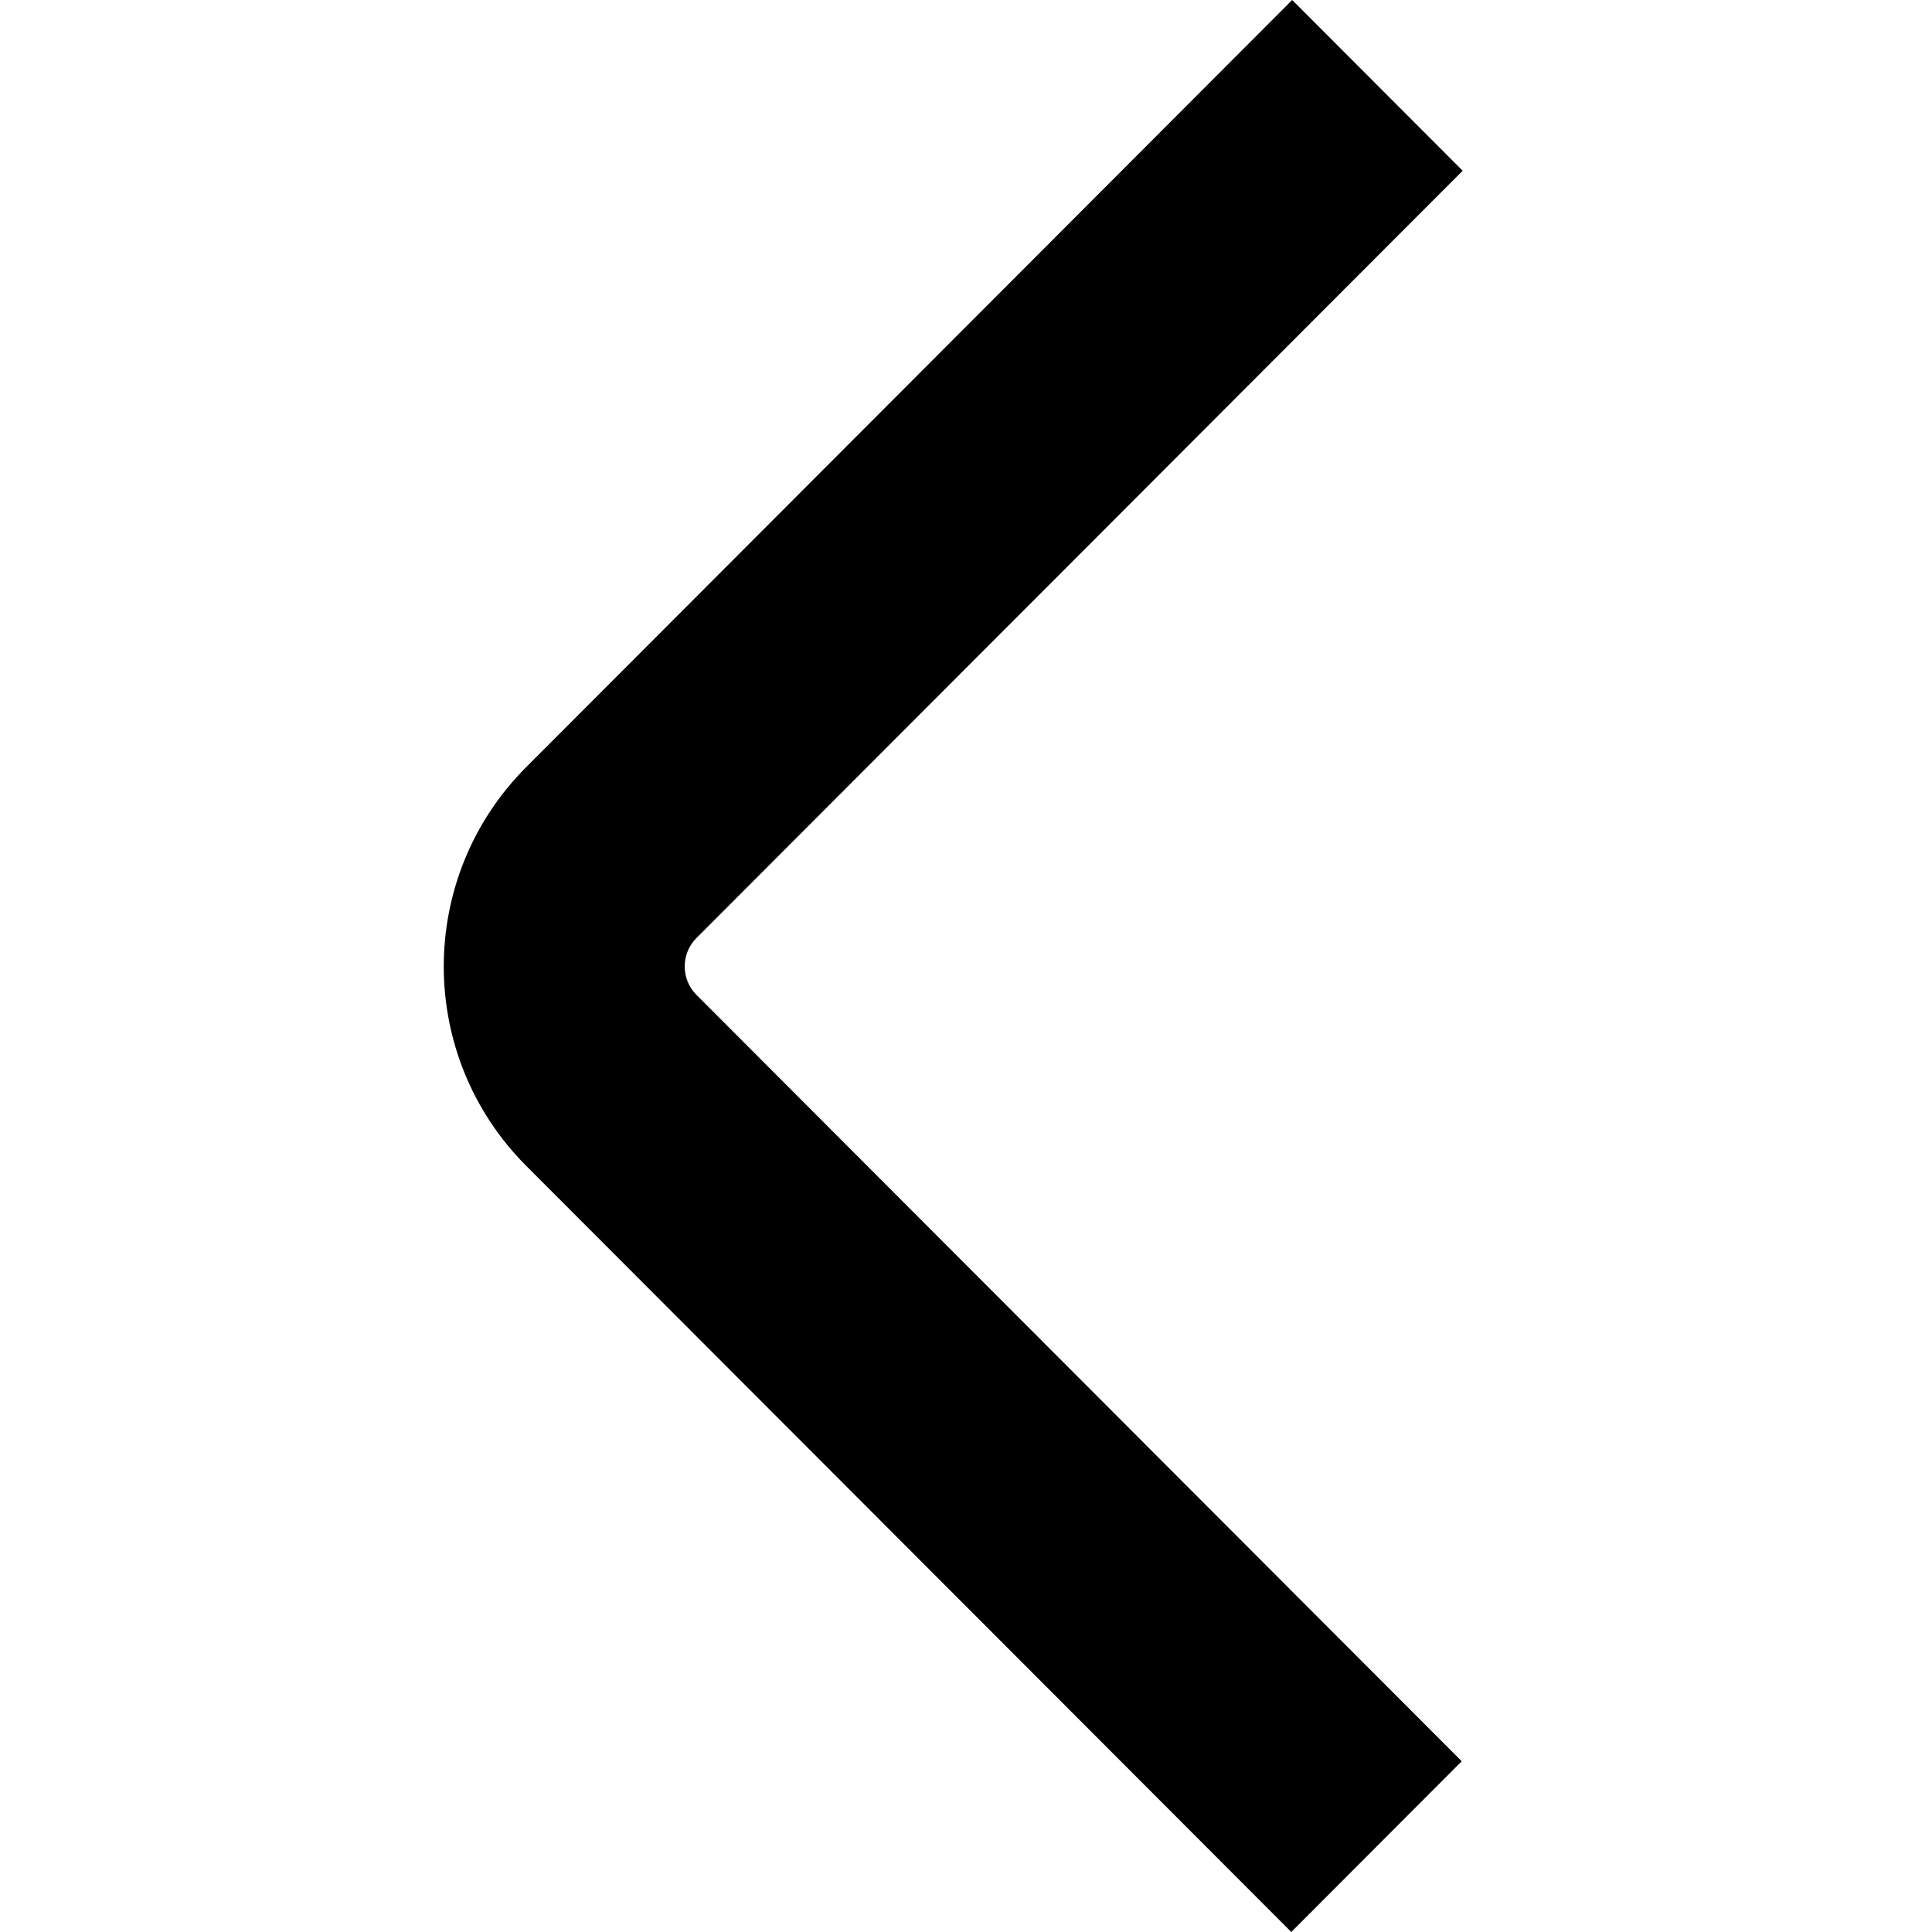
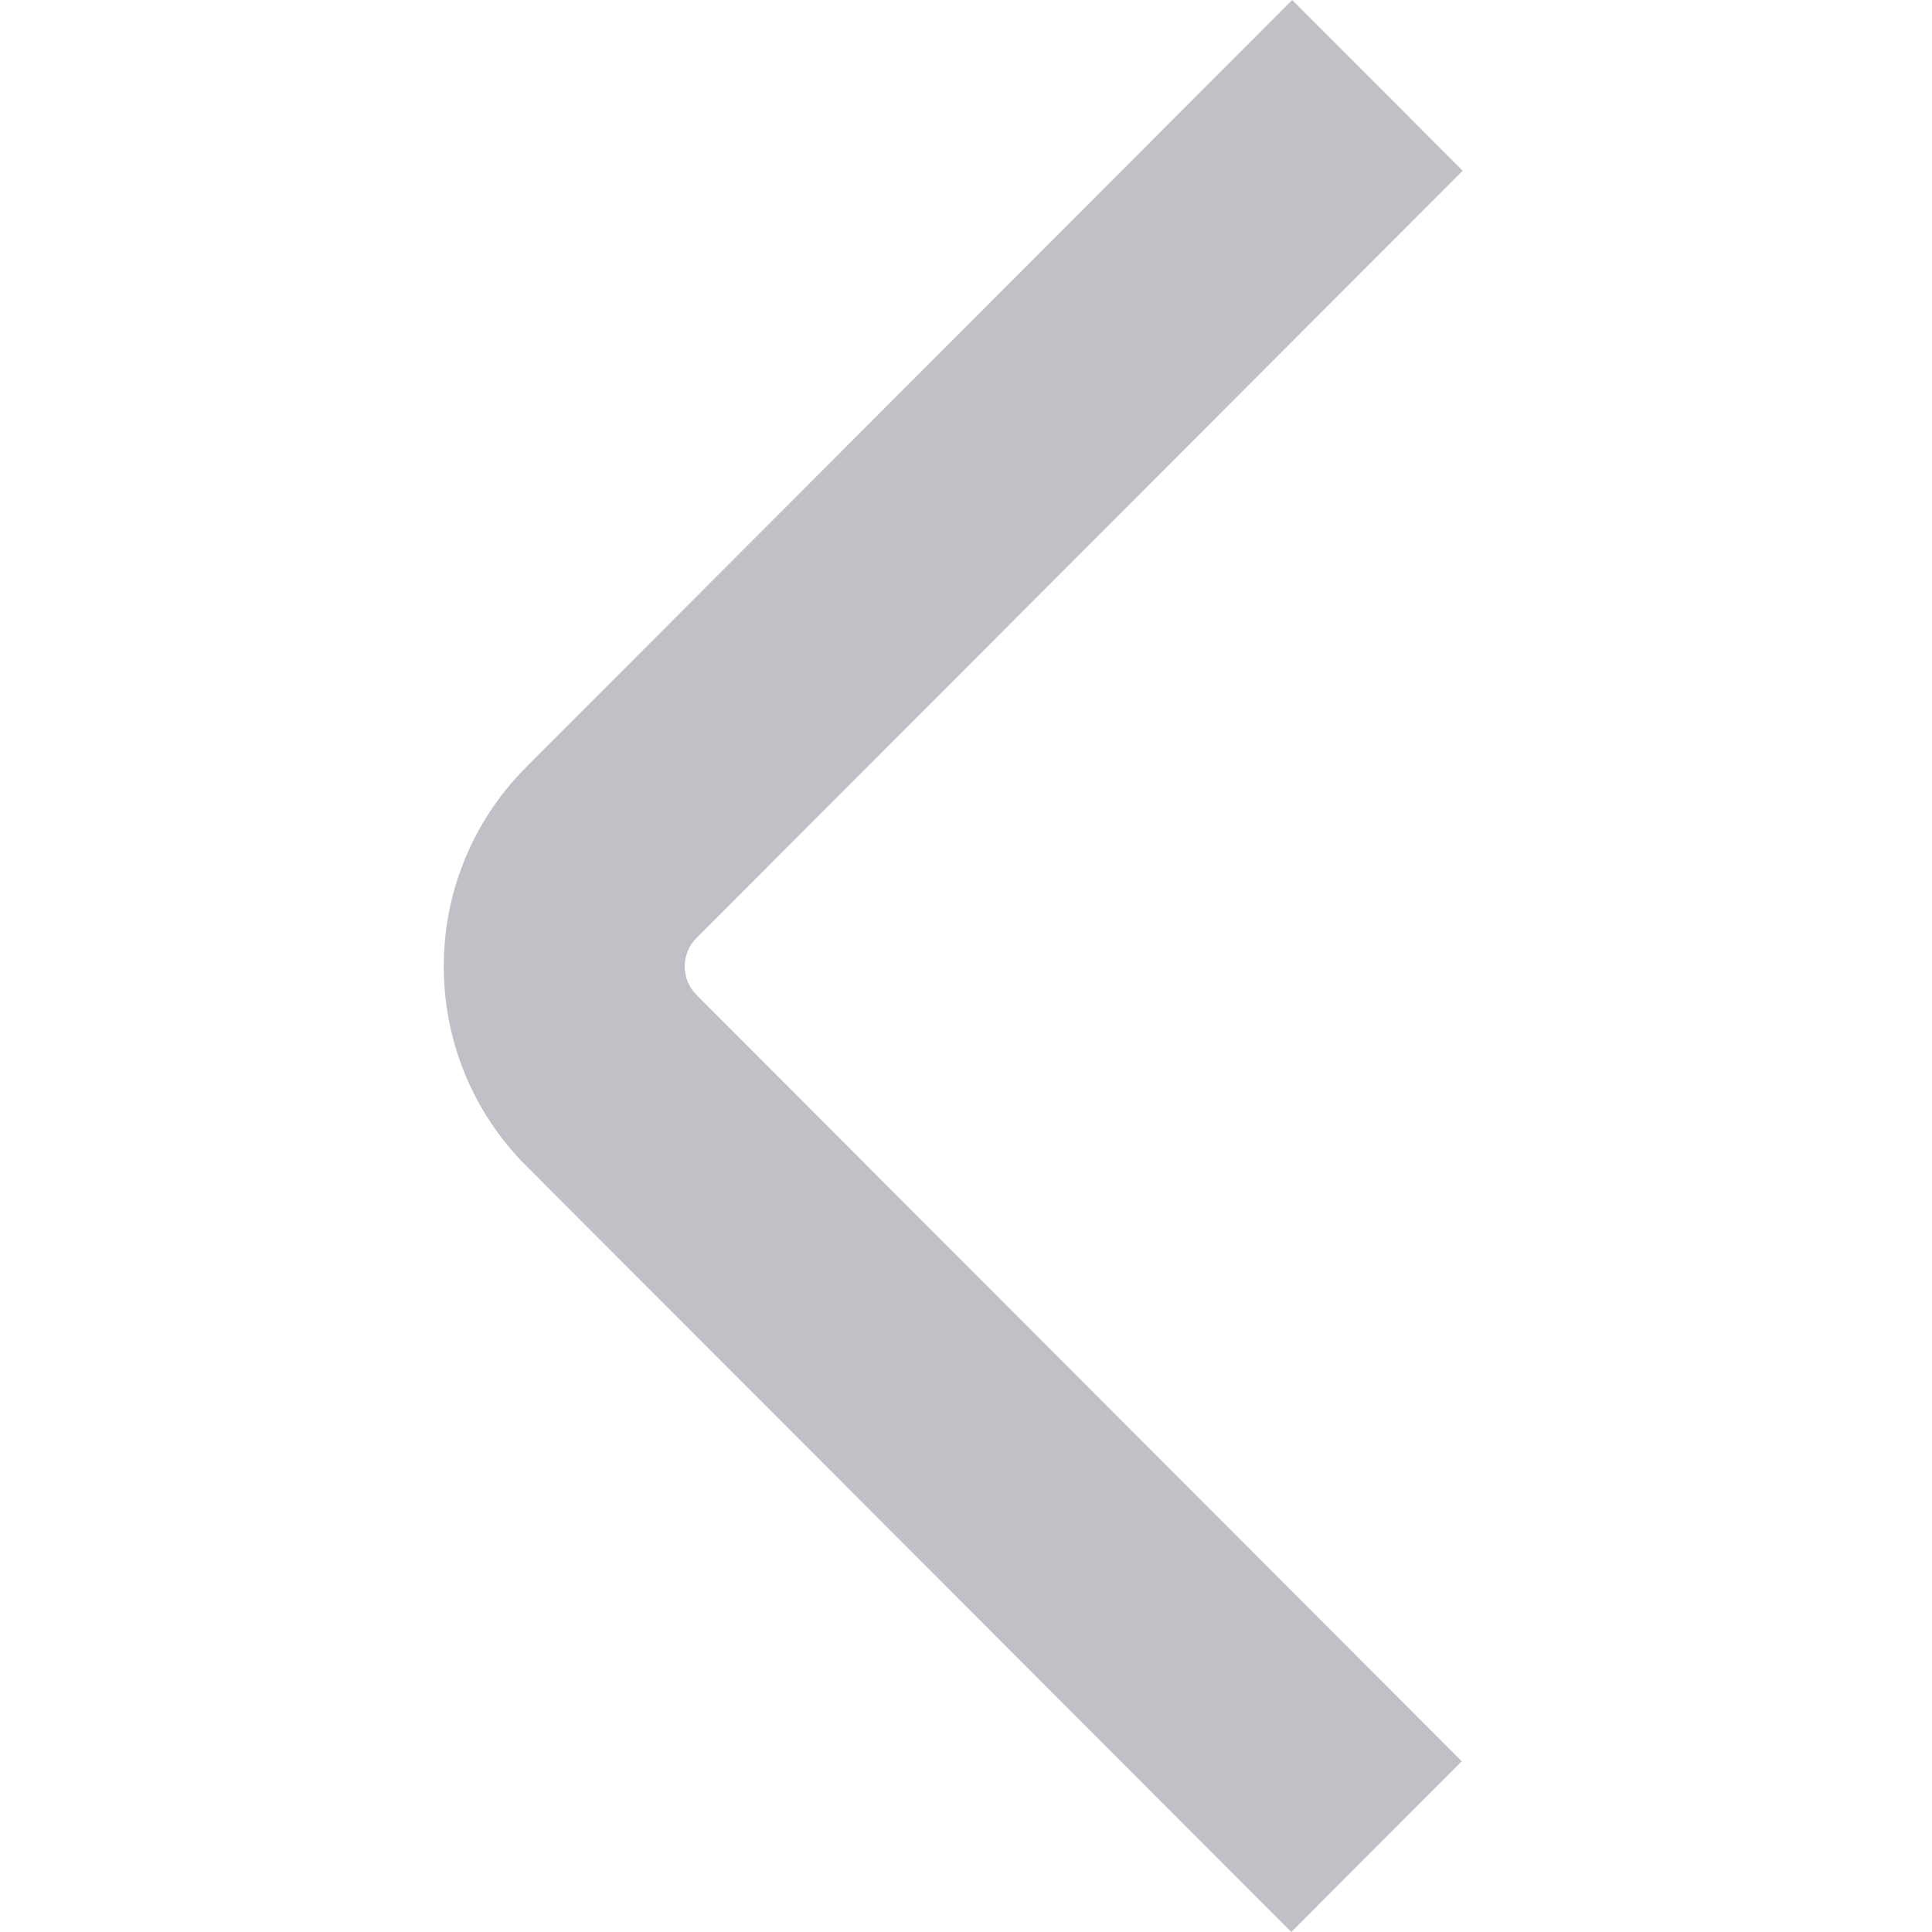
<svg xmlns="http://www.w3.org/2000/svg" id="Isolation_Mode" data-name="Isolation Mode" viewBox="0 0 24 24" width="512" height="512">
-   <path d="M16.041,24,6.534,14.48a3.507,3.507,0,0,1,0-4.948L16.052,0,18.17,2.121,8.652,11.652a.5.5,0,0,0,0,.707l9.506,9.52Z" />
+   <path fill="#C0C0C6" d="M16.041,24,6.534,14.48a3.507,3.507,0,0,1,0-4.948L16.052,0,18.17,2.121,8.652,11.652a.5.5,0,0,0,0,.707l9.506,9.52Z" />
</svg>
